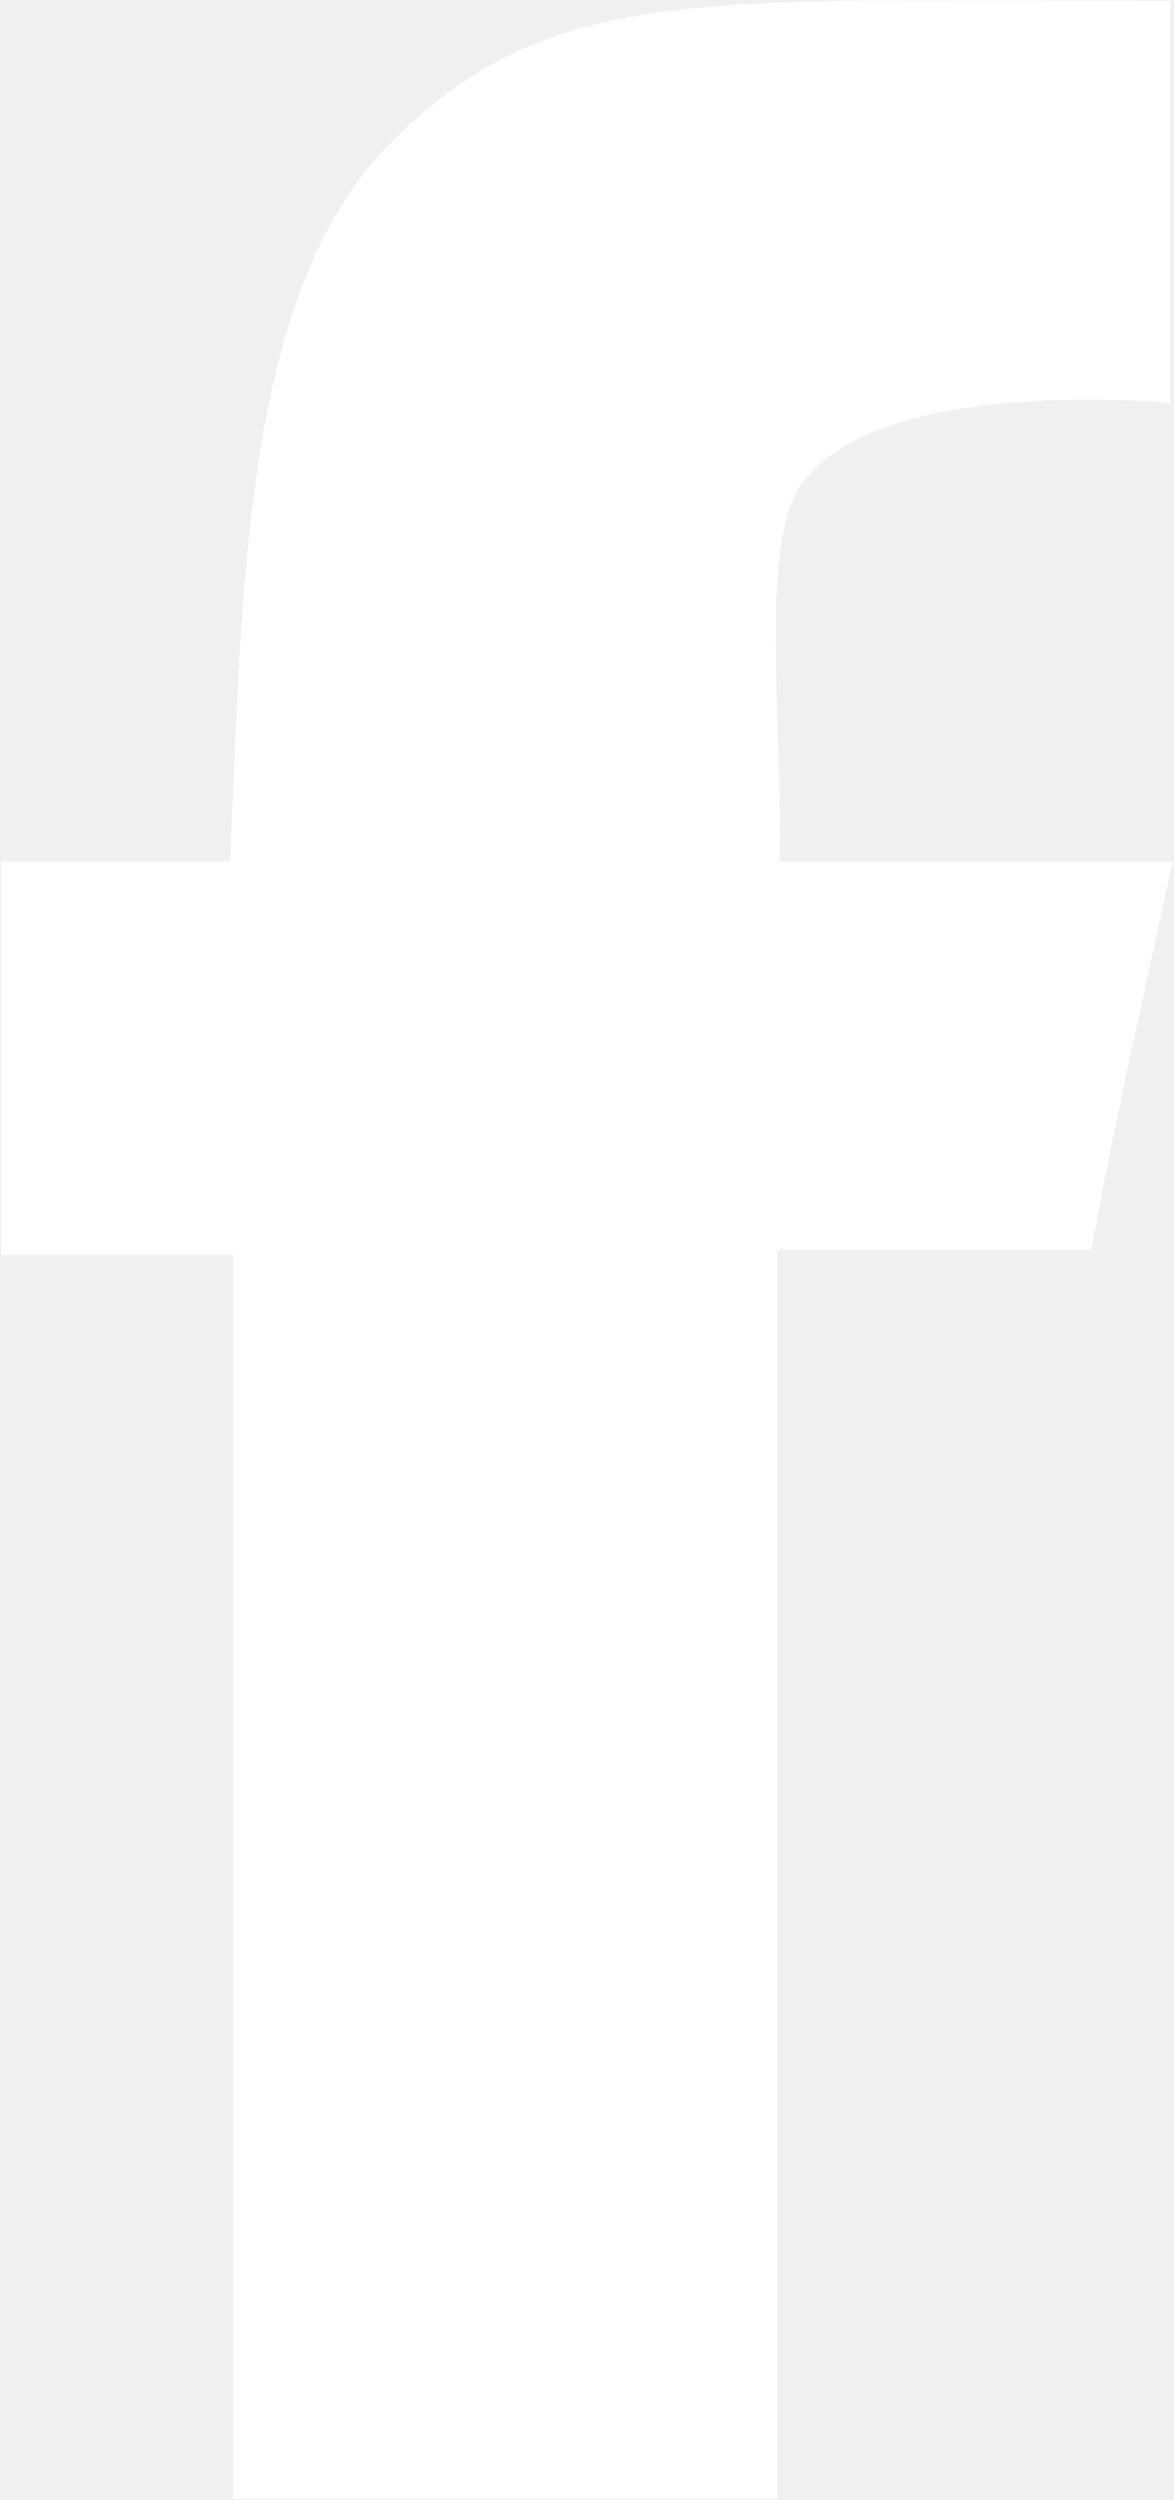
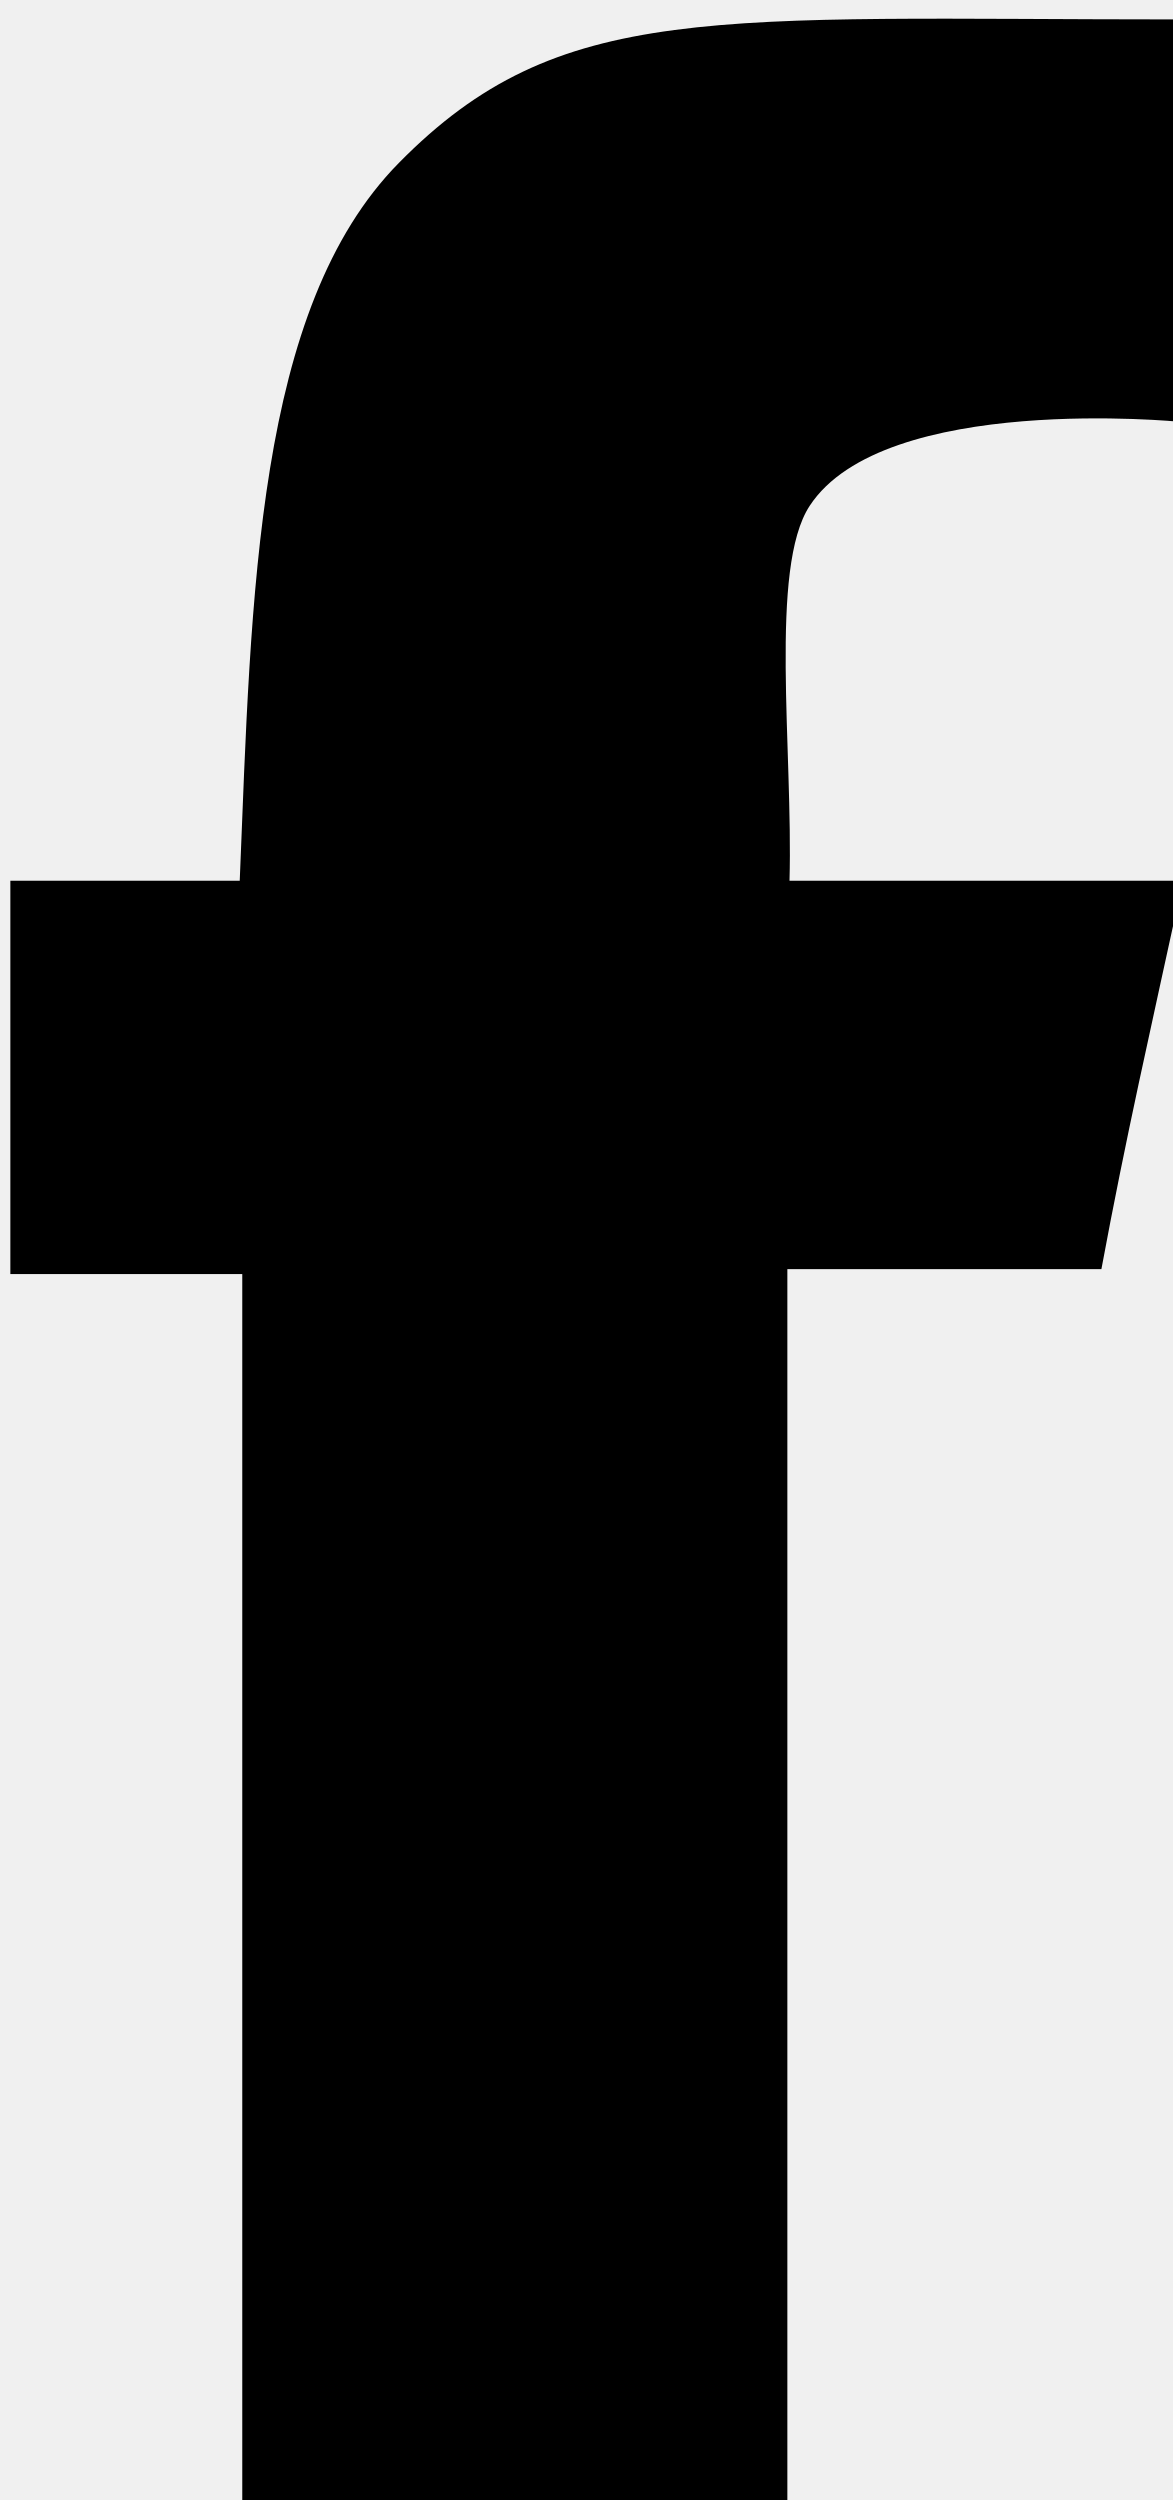
- <svg xmlns="http://www.w3.org/2000/svg" width="12.031" height="25.62" viewBox="0 0 12.031 25.62">
-   <defs>
-     <style>
-       .cls-1 {
-         fill: #fff;
-         fill-rule: evenodd;
-       }
-     </style>
-   </defs>
-   <path id="facebook" class="cls-1" d="M463.089,2060.2v4.12s-3.037-.3-3.8.86c-0.416.64-.169,2.5-0.206,3.84h4.029c-0.34,1.56-.584,2.62-0.835,3.98h-3.216v12.8h-5.582c0-3.95,0-8.55,0-12.75h-2.375v-4.03h2.349c0.12-2.95.165-5.87,1.629-7.35C456.728,2060,458.3,2060.2,463.089,2060.2Z" transform="translate(-451.094 -2060.19)" />
+ <svg xmlns="http://www.w3.org/2000/svg" vievBox="0 0 13 26">
+   <path d="M12.089,0.199 C12.089,1.675 12.089,4.320 12.089,4.320 C12.089,4.320 9.052,4.017 8.291,5.181 C7.875,5.817 8.122,7.681 8.085,9.019 C9.411,9.019 10.788,9.019 12.114,9.019 C11.774,10.583 11.530,11.643 11.279,12.997 C10.132,12.997 8.063,12.997 8.063,12.997 L8.063,25.801 C8.063,25.801 4.266,25.801 2.481,25.801 C2.482,21.854 2.480,17.249 2.481,13.047 C1.614,13.047 0.973,13.047 0.106,13.047 C0.106,11.571 0.106,10.496 0.106,9.019 C0.947,9.019 1.613,9.019 2.455,9.019 C2.575,6.073 2.620,3.155 4.084,1.669 C5.728,-0.002 7.297,0.199 12.089,0.199 Z" />
</svg>
